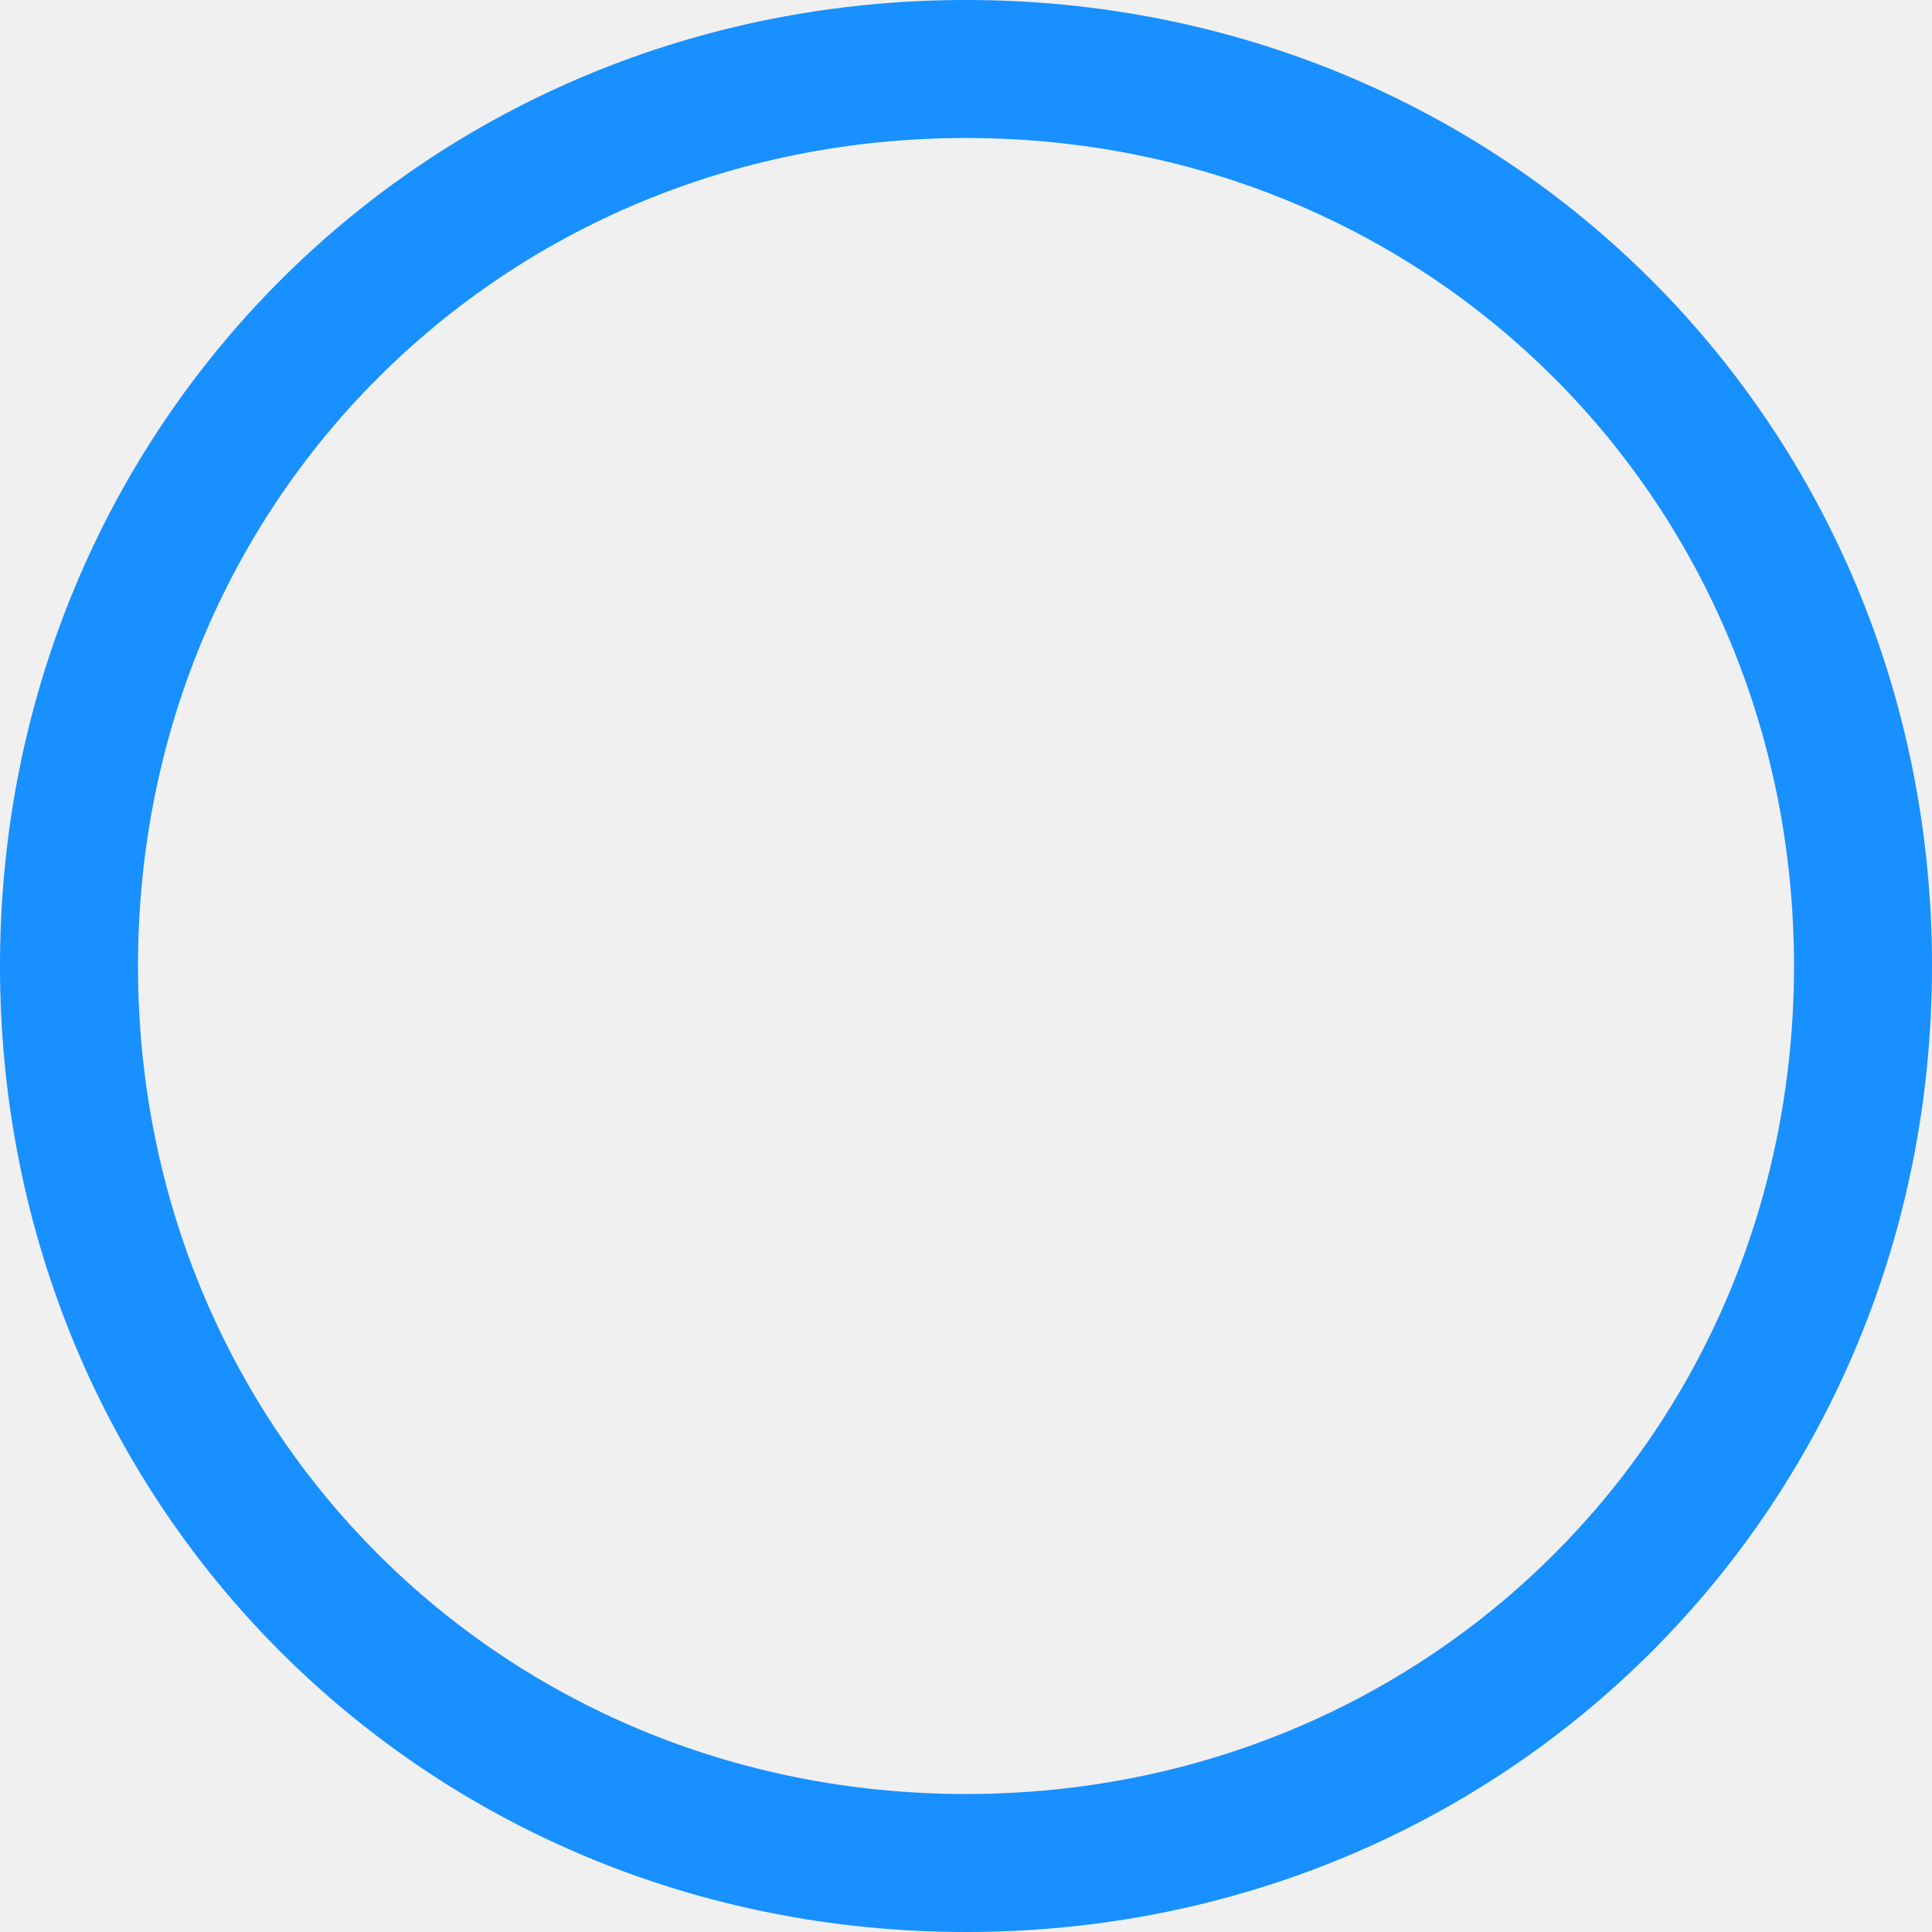
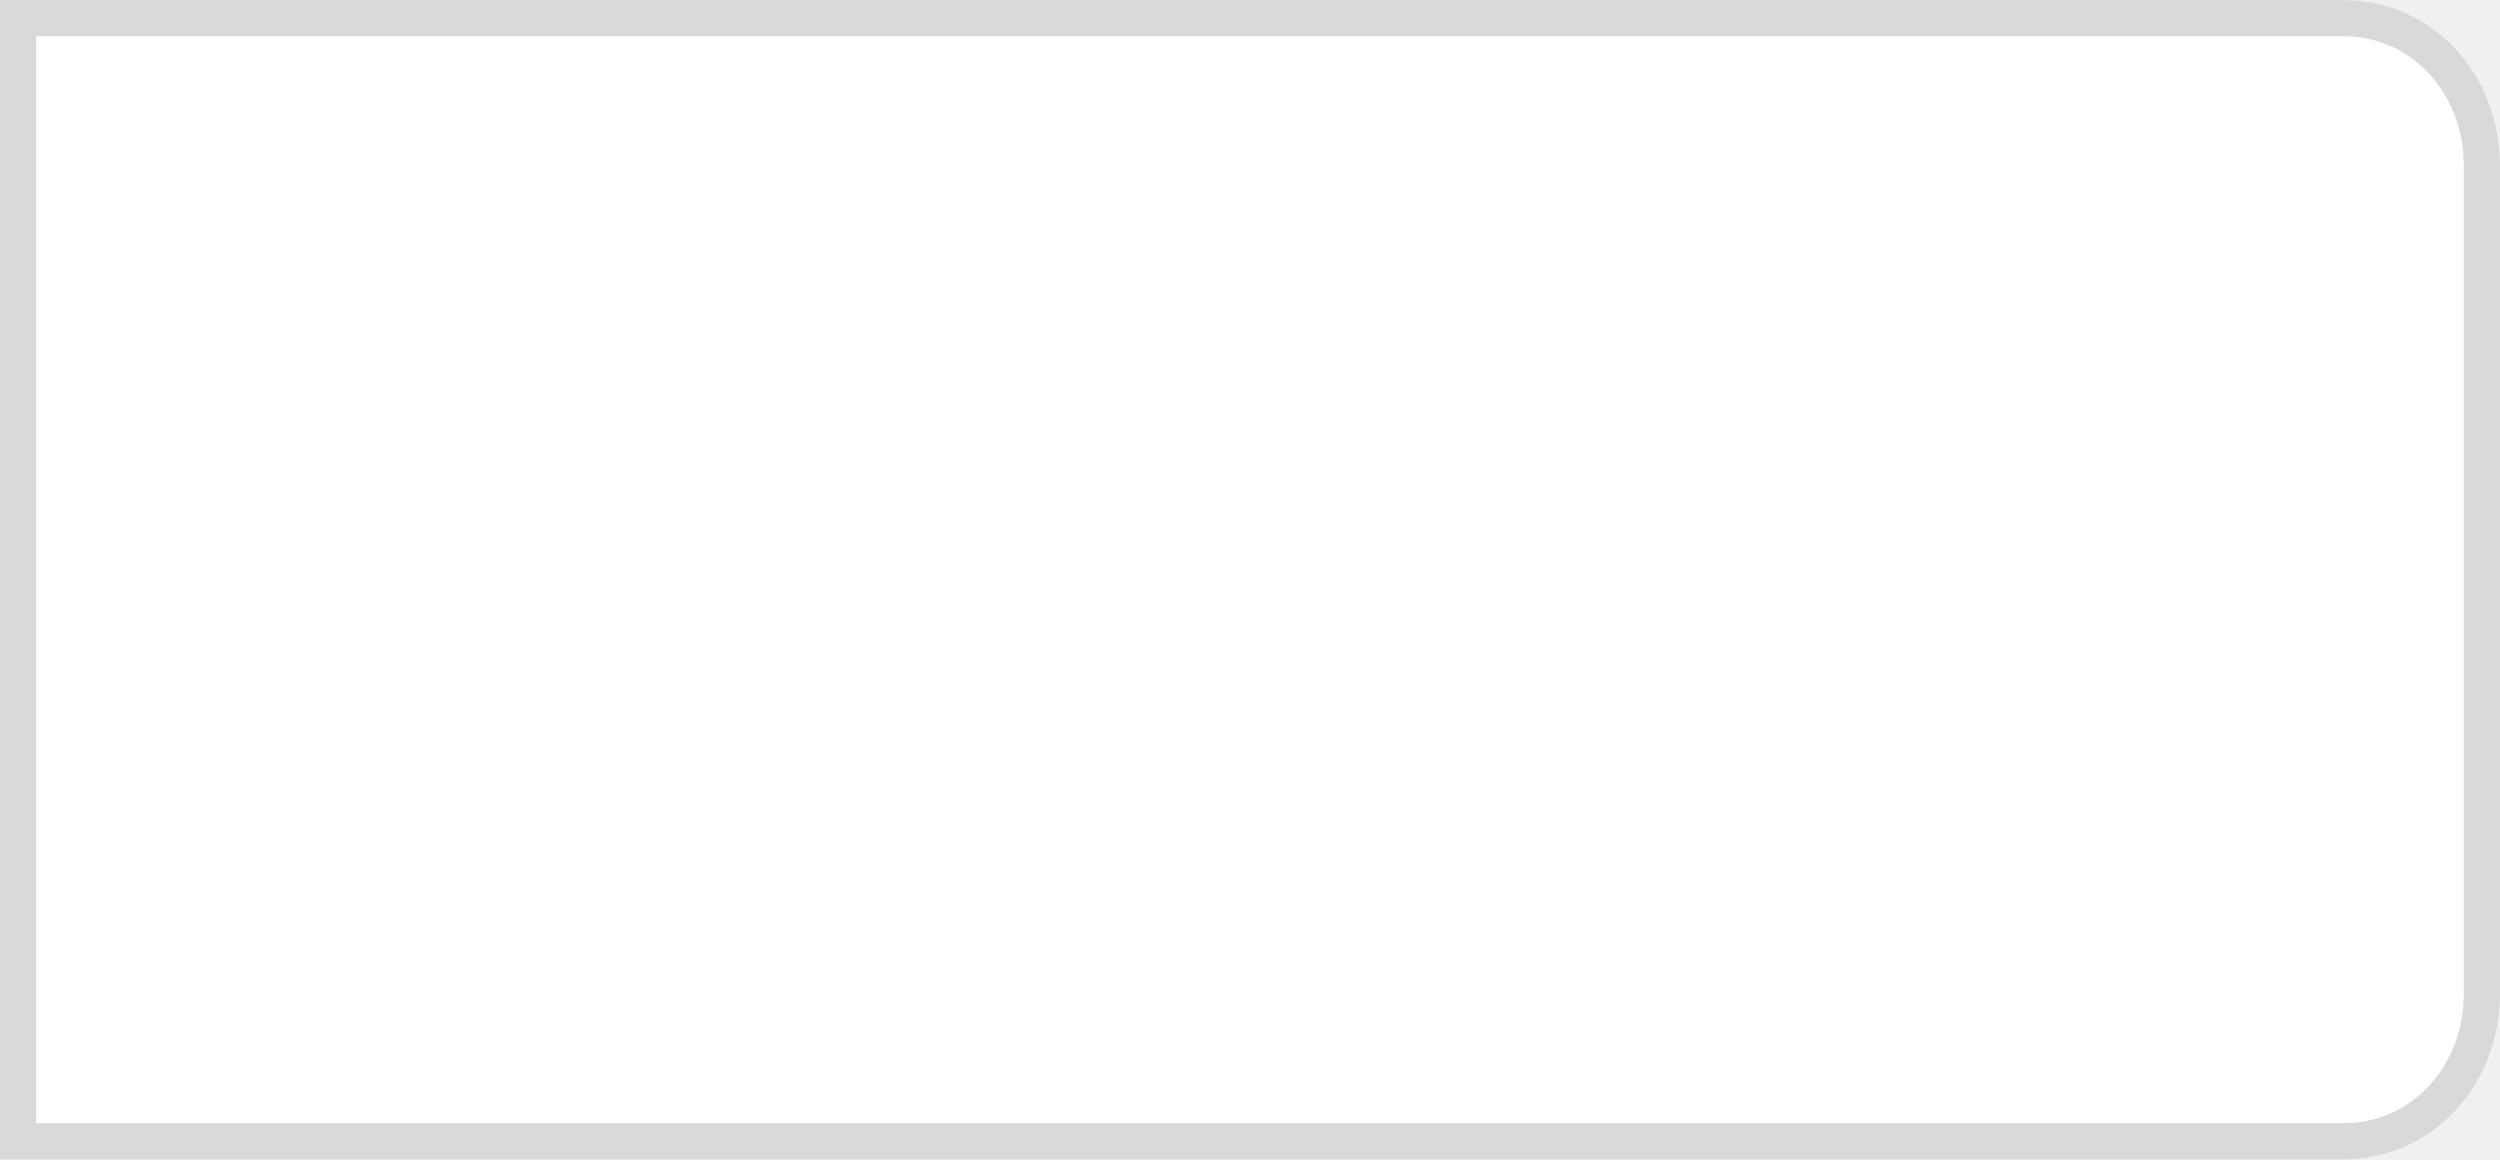
- <svg xmlns="http://www.w3.org/2000/svg" version="1.1" width="14px" height="14px">
-   <g transform="matrix(1 0 0 1 -1525 -484 )">
-     <path d="M 1532 484  C 1535.92 484  1539 487.08  1539 491  C 1539 494.92  1535.92 498  1532 498  C 1528.08 498  1525 494.92  1525 491  C 1525 487.08  1528.08 484  1532 484  Z " fill-rule="nonzero" fill="#ffffff" stroke="none" fill-opacity="0" />
-     <path d="M 1532 484.5  C 1535.64 484.5  1538.5 487.36  1538.5 491  C 1538.5 494.64  1535.64 497.5  1532 497.5  C 1528.36 497.5  1525.5 494.64  1525.5 491  C 1525.5 487.36  1528.36 484.5  1532 484.5  Z " stroke-width="1" stroke="#1890ff" fill="none" />
+ <svg xmlns="http://www.w3.org/2000/svg" version="1.1" width="69px" height="32px">
+   <defs>
+     <mask fill="white" id="clip1">
+       <path d="M 69 27.429  L 69 4.571  C 69 2.011  67.103 0  64.688 0  L 0 0  L 0 32  L 64.688 32  C 67.103 32  69 29.989  69 27.429  Z " fill-rule="evenodd" />
+     </mask>
+   </defs>
+   <g transform="matrix(1 0 0 1 -1572 -530 )">
+     <path d="M 69 27.429  L 69 4.571  C 69 2.011  67.103 0  64.688 0  L 0 0  L 0 32  L 64.688 32  C 67.103 32  69 29.989  69 27.429  Z " fill-rule="nonzero" fill="#ffffff" stroke="none" transform="matrix(1 0 0 1 1572 530 )" />
+     <path d="M 69 27.429  L 69 4.571  C 69 2.011  67.103 0  64.688 0  L 0 0  L 0 32  L 64.688 32  C 67.103 32  69 29.989  69 27.429  Z " stroke-width="2" stroke="#d9d9d9" fill="none" transform="matrix(1 0 0 1 1572 530 )" mask="url(#clip1)" />
  </g>
</svg>
